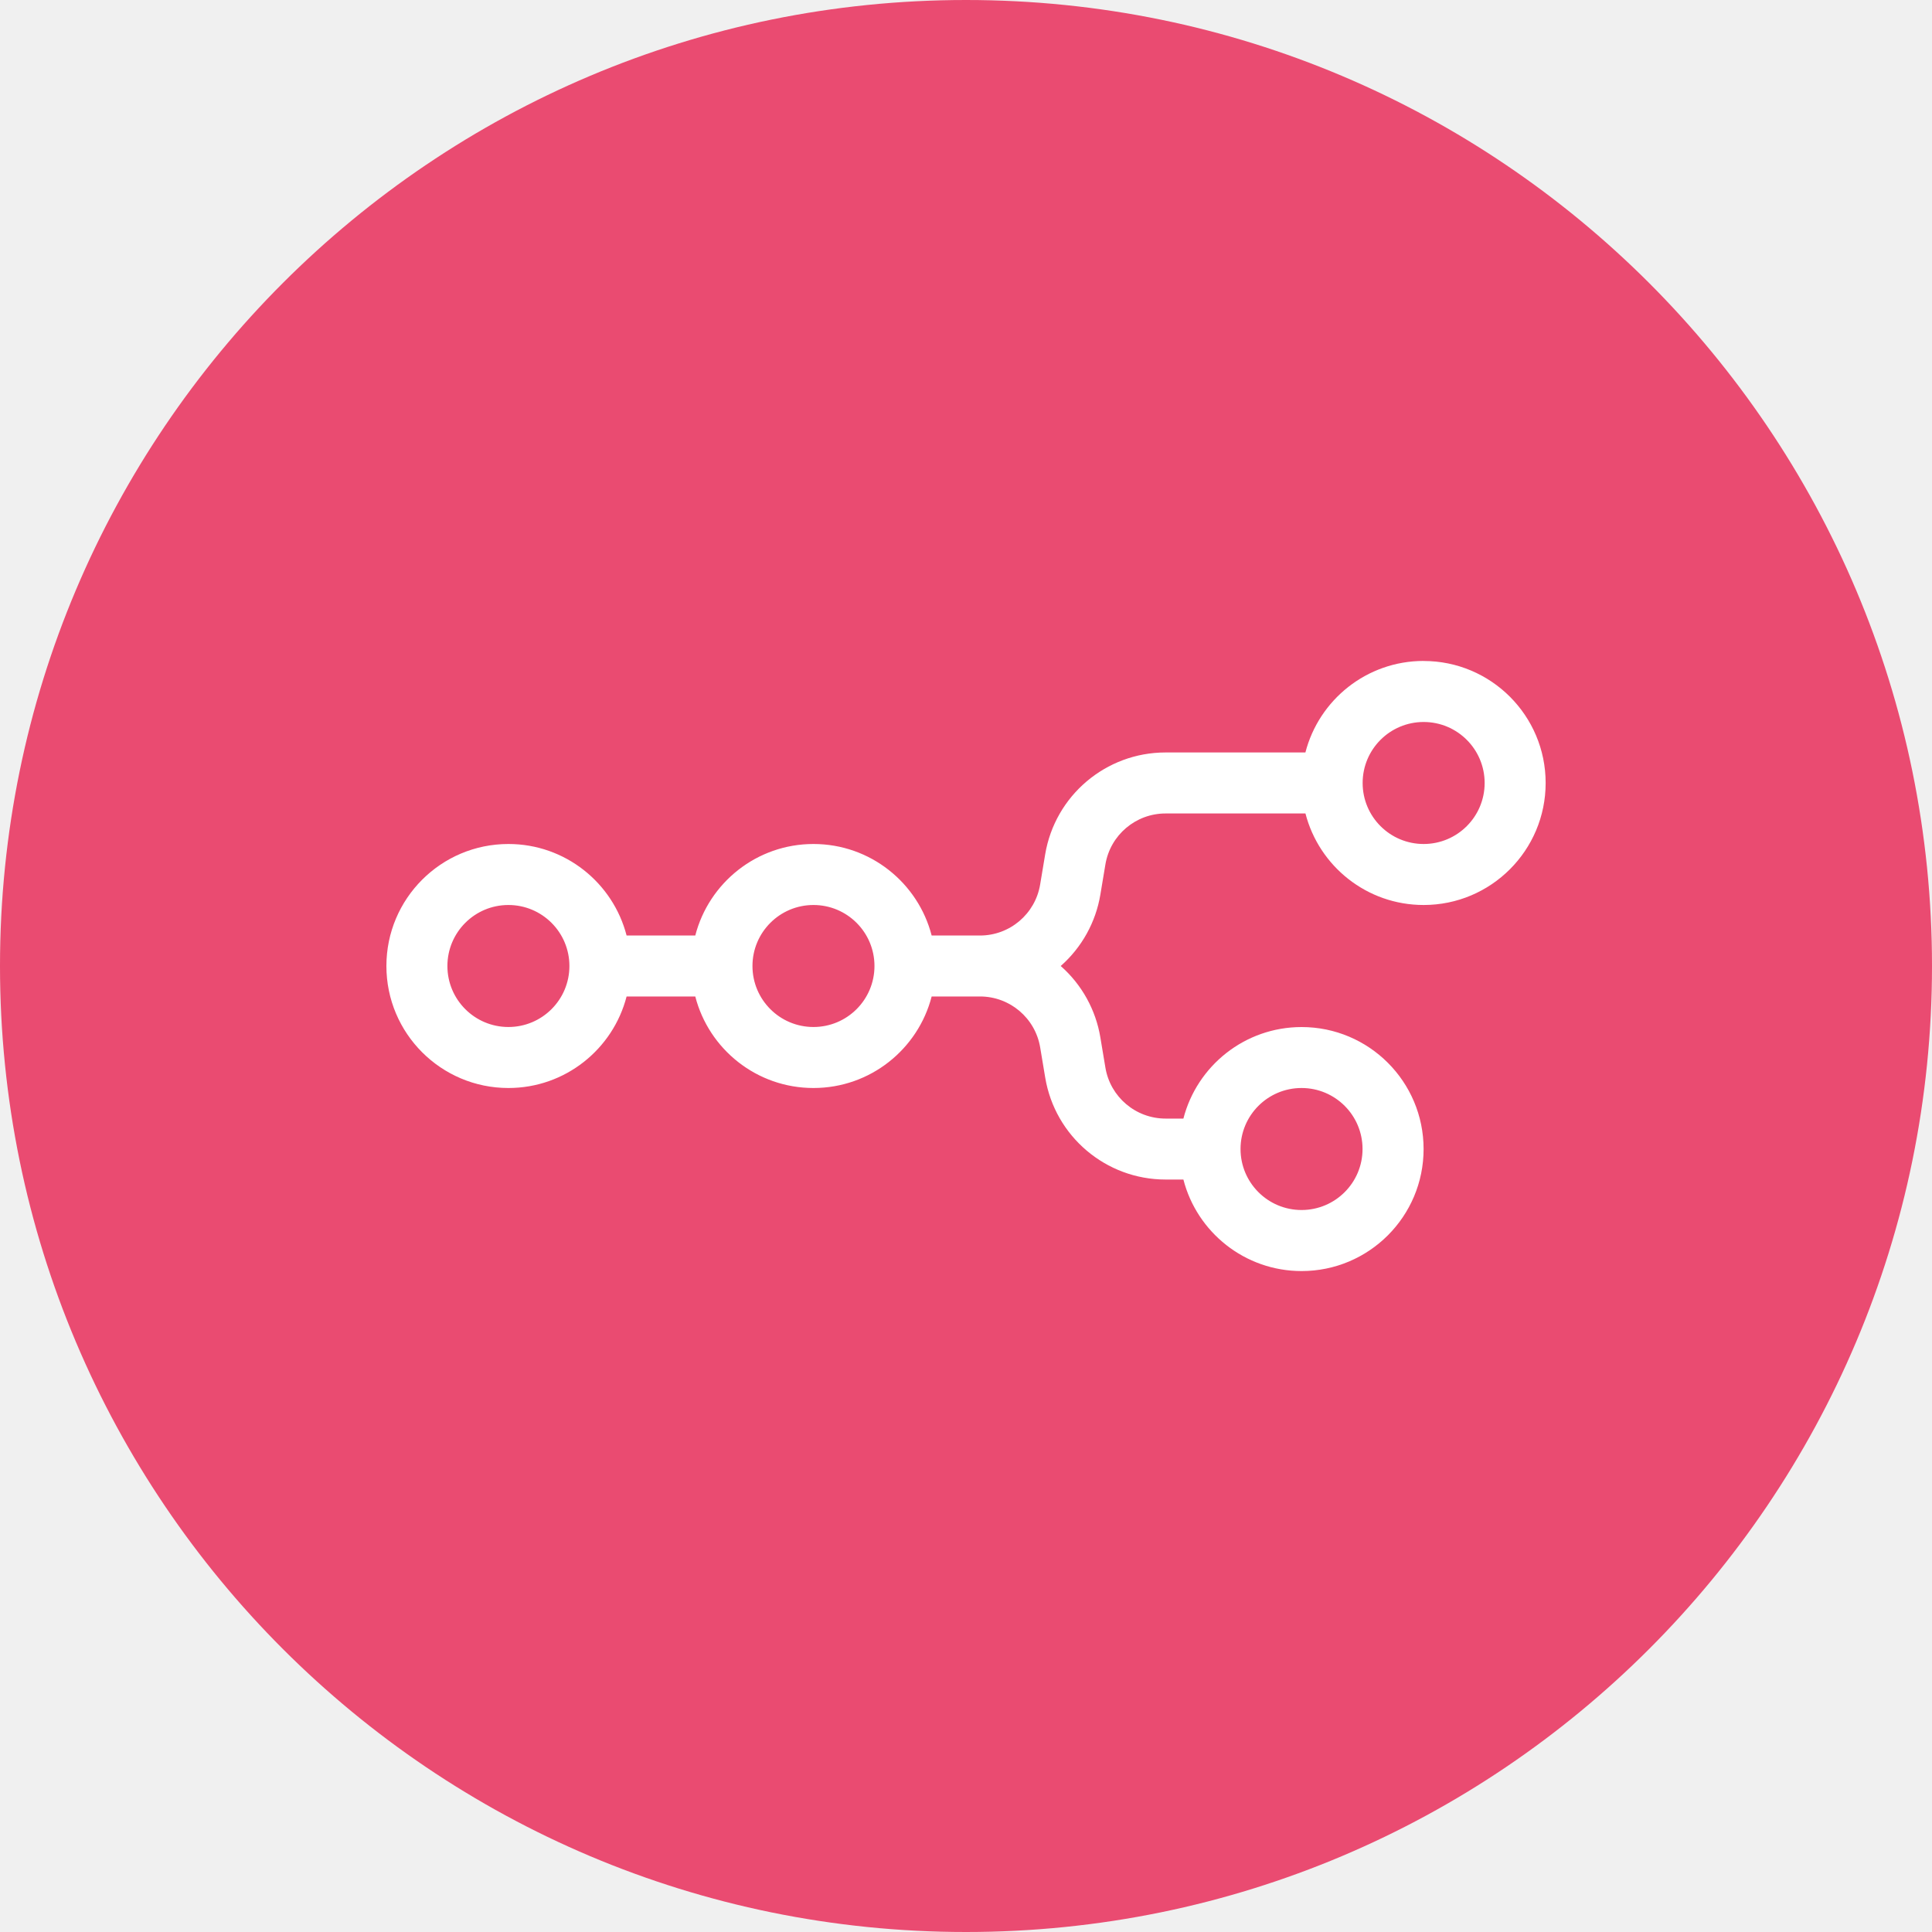
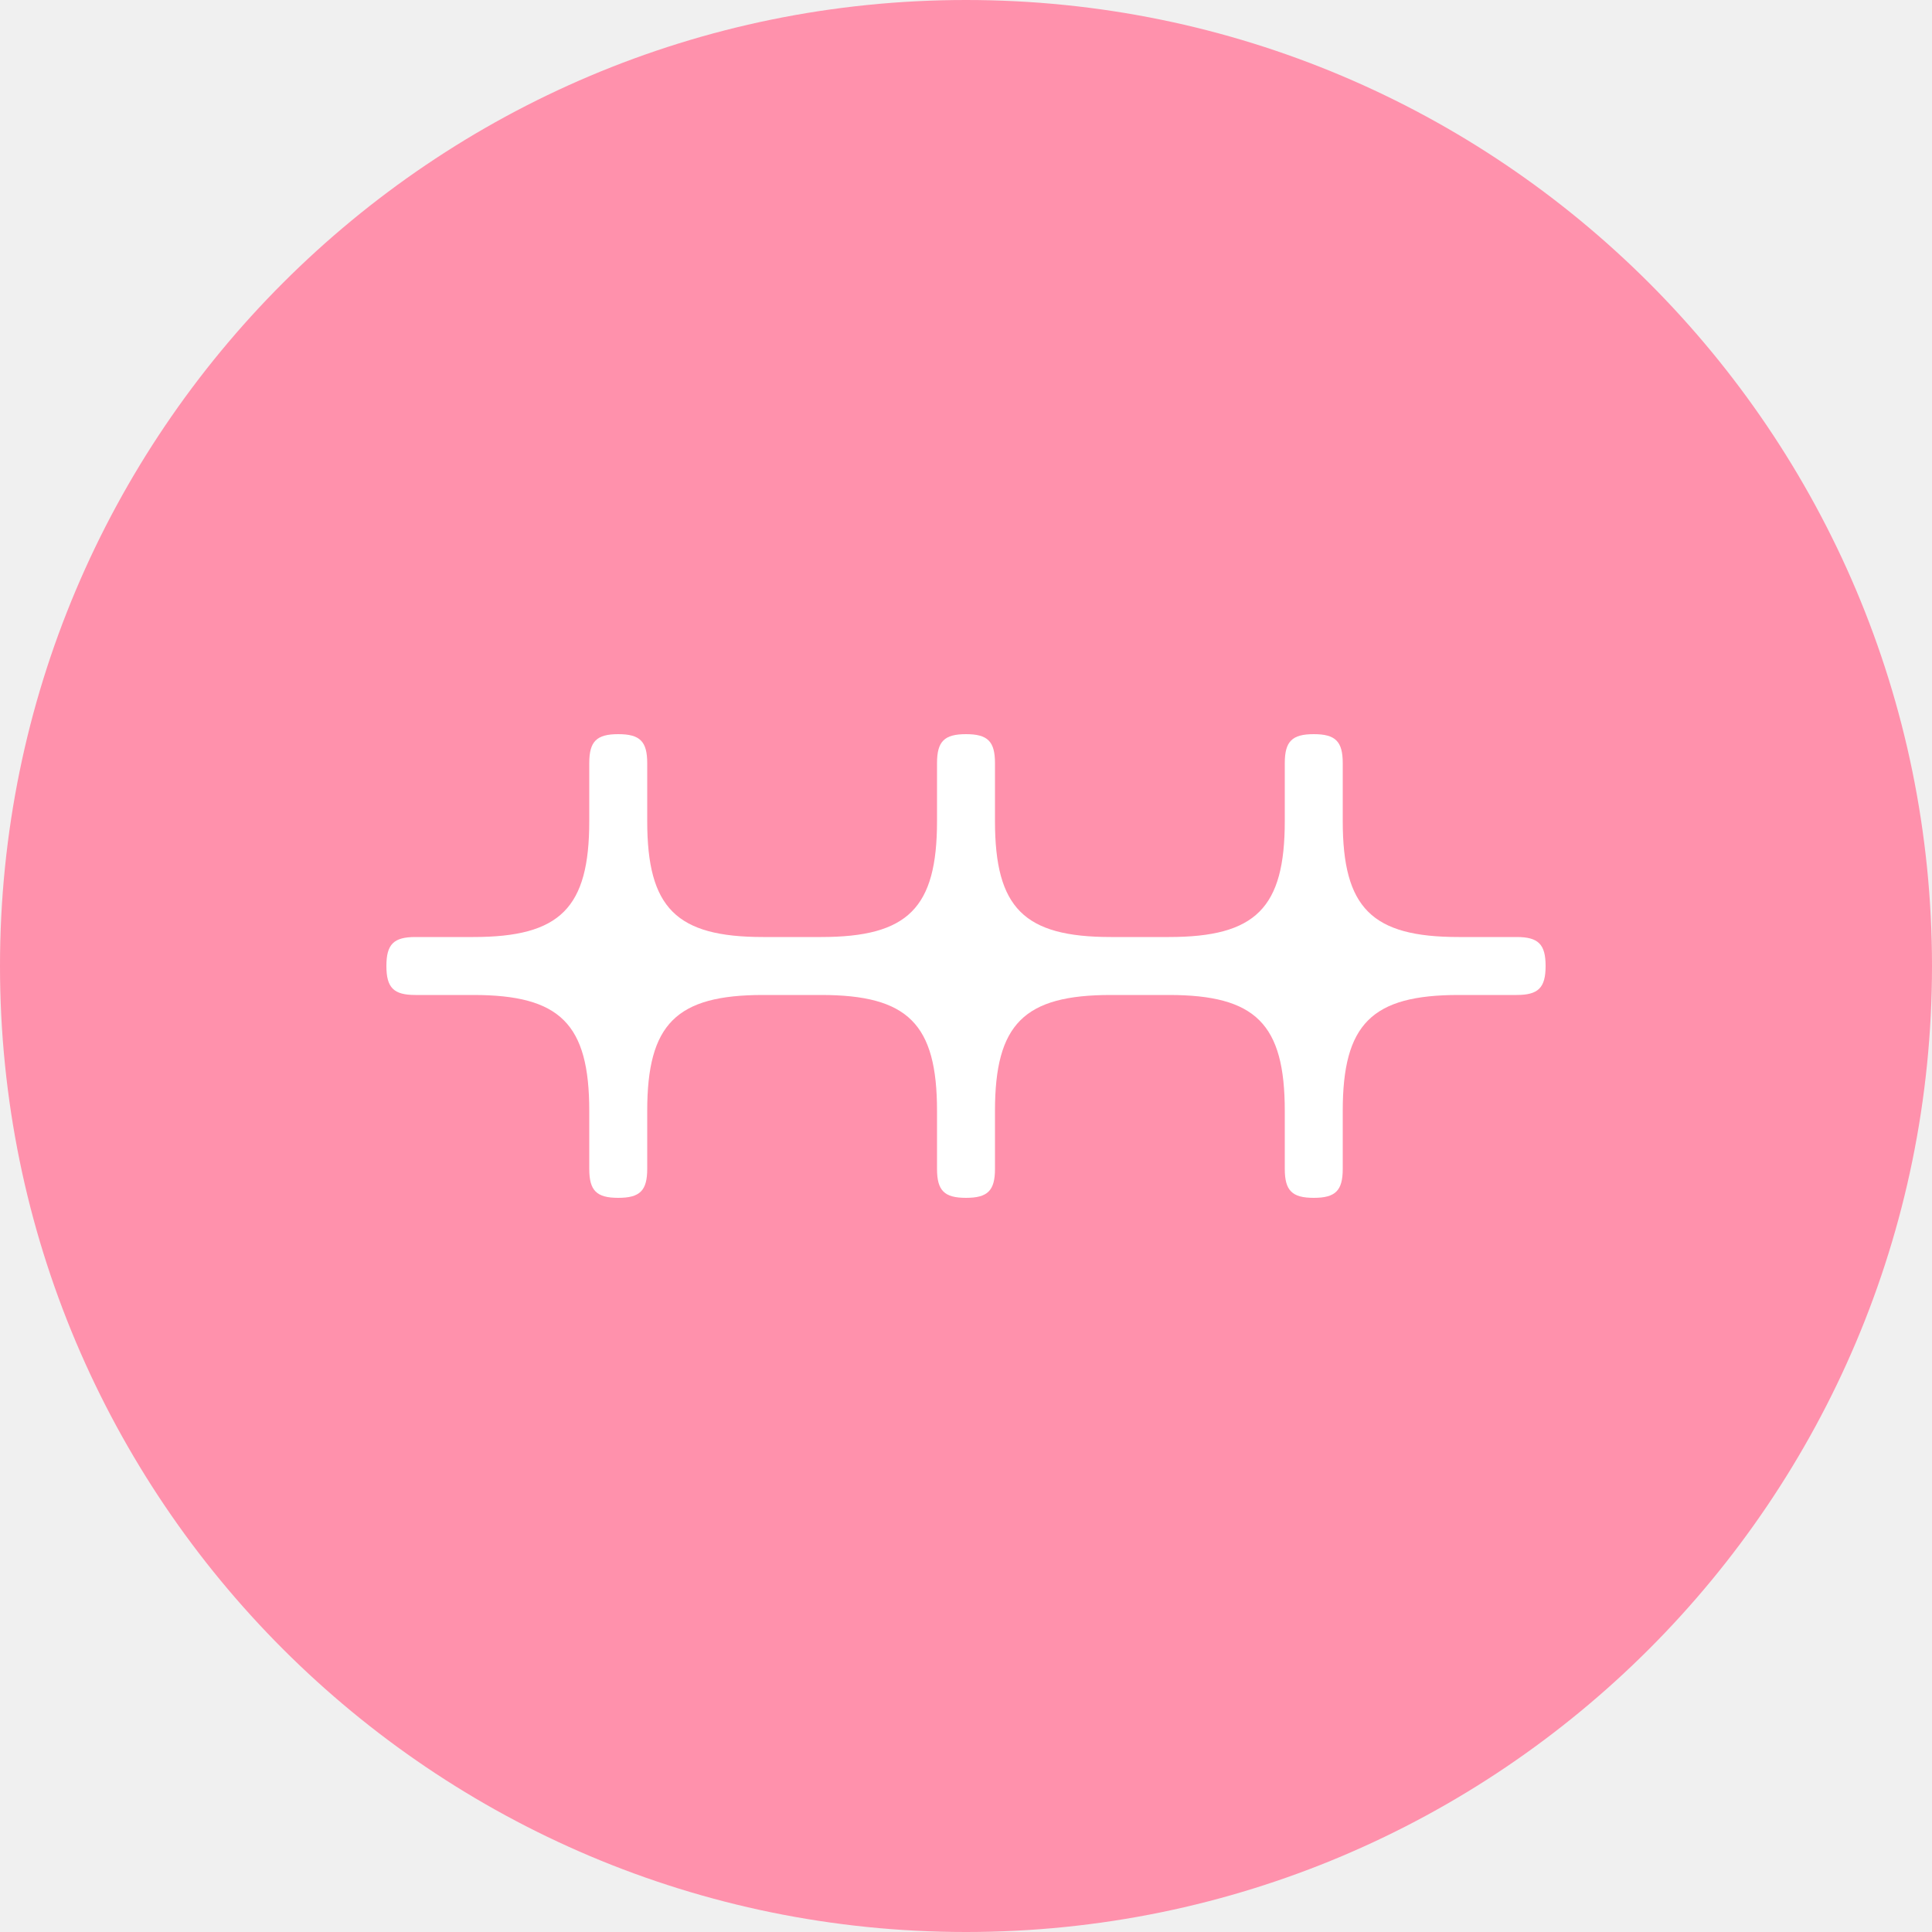
<svg xmlns="http://www.w3.org/2000/svg" role="img" viewBox="0 0 24 24">
-   <circle cx="12" cy="12" r="12" fill="#EA4B71" />
-   <path d="M21.474 5.684c-1.177 0-2.166.805-2.447 1.895h-2.896c-1.235 0-2.289.893-2.492 2.111l-.104.623a1.263 1.263 0 0 1-1.246 1.056H11.289c-.281-1.09-1.27-1.895-2.447-1.895s-2.166.805-2.447 1.895H4.973c-.281-1.09-1.27-1.895-2.447-1.895C1.131 9.474 0 10.605 0 12s1.131 2.526 2.526 2.526c1.177 0 2.166-.805 2.447-1.895h1.422c.28 1.09 1.27 1.895 2.447 1.895 1.177 0 2.166-.805 2.447-1.895h1.001a1.263 1.263 0 0 1 1.246 1.056l.104.623c.203 1.218 1.257 2.111 2.492 2.111h.369c.28 1.089 1.27 1.895 2.447 1.895 1.395 0 2.526-1.131 2.526-2.526s-1.131-2.526-2.526-2.526c-1.177 0-2.166.805-2.447 1.895h-.369a1.263 1.263 0 0 1-1.246-1.056l-.104-.623A2.52 2.52 0 0 0 13.961 12a2.52 2.52 0 0 0 .821-1.479l.104-.623a1.263 1.263 0 0 1 1.246-1.056h2.896c.281 1.09 1.27 1.895 2.447 1.895 1.395 0 2.526-1.131 2.526-2.526s-1.131-2.526-2.526-2.526m0 1.263a1.263 1.263 0 0 1 1.263 1.263 1.263 1.263 0 0 1-1.263 1.263 1.263 1.263 0 0 1-1.263-1.263 1.263 1.263 0 0 1 1.263-1.263M2.526 10.737A1.263 1.263 0 0 1 3.789 12a1.263 1.263 0 0 1-1.263 1.263A1.263 1.263 0 0 1 1.263 12a1.263 1.263 0 0 1 1.263-1.263m6.316 0A1.263 1.263 0 0 1 10.105 12a1.263 1.263 0 0 1-1.263 1.263A1.263 1.263 0 0 1 7.579 12a1.263 1.263 0 0 1 1.263-1.263m10.105 3.789a1.263 1.263 0 0 1 1.263 1.263 1.263 1.263 0 0 1-1.263 1.263 1.263 1.263 0 0 1-1.263-1.263 1.263 1.263 0 0 1 1.263-1.263" transform="translate(4.8, 4.8) scale(0.6)" fill="white" />
+   <circle cx="12" cy="12" r="12" fill="#FF91AC" />
+   <path d="M4.8 16.8c.45 0 .6-.15.6-.6V15c0-1.8.6-2.4 2.4-2.4H9c1.8 0 2.4.6 2.4 2.4v1.2c0 .45.15.6.6.6s.6-.15.6-.6V15c0-1.8.6-2.4 2.4-2.4h1.2c1.8 0 2.4.6 2.4 2.4v1.2c0 .45.15.6.6.6s.6-.15.6-.6V15c0-1.8.6-2.4 2.4-2.4h1.2c.45 0 .6-.15.6-.6s-.15-.6-.6-.6h-1.2c-1.8 0-2.4-.6-2.4-2.4V7.8c0-.45-.15-.6-.6-.6s-.6.15-.6.6V9c0 1.8-.6 2.4-2.4 2.4H15c-1.8 0-2.4-.6-2.4-2.4V7.8c0-.45-.15-.6-.6-.6s-.6.15-.6.6V9c0 1.8-.6 2.4-2.4 2.4H7.8c-1.8 0-2.4-.6-2.4-2.4V7.8c0-.45-.15-.6-.6-.6s-.6.15-.6.6V9c0 1.8-.6 2.4-2.4 2.4H.6c-.45 0-.6.15-.6.6s.15.6.6.6h1.2c1.8 0 2.4.6 2.4 2.4v1.2c0 .45.15.6.6.6" transform="translate(4.8, 4.8) scale(0.6)" fill="white" />
</svg>
